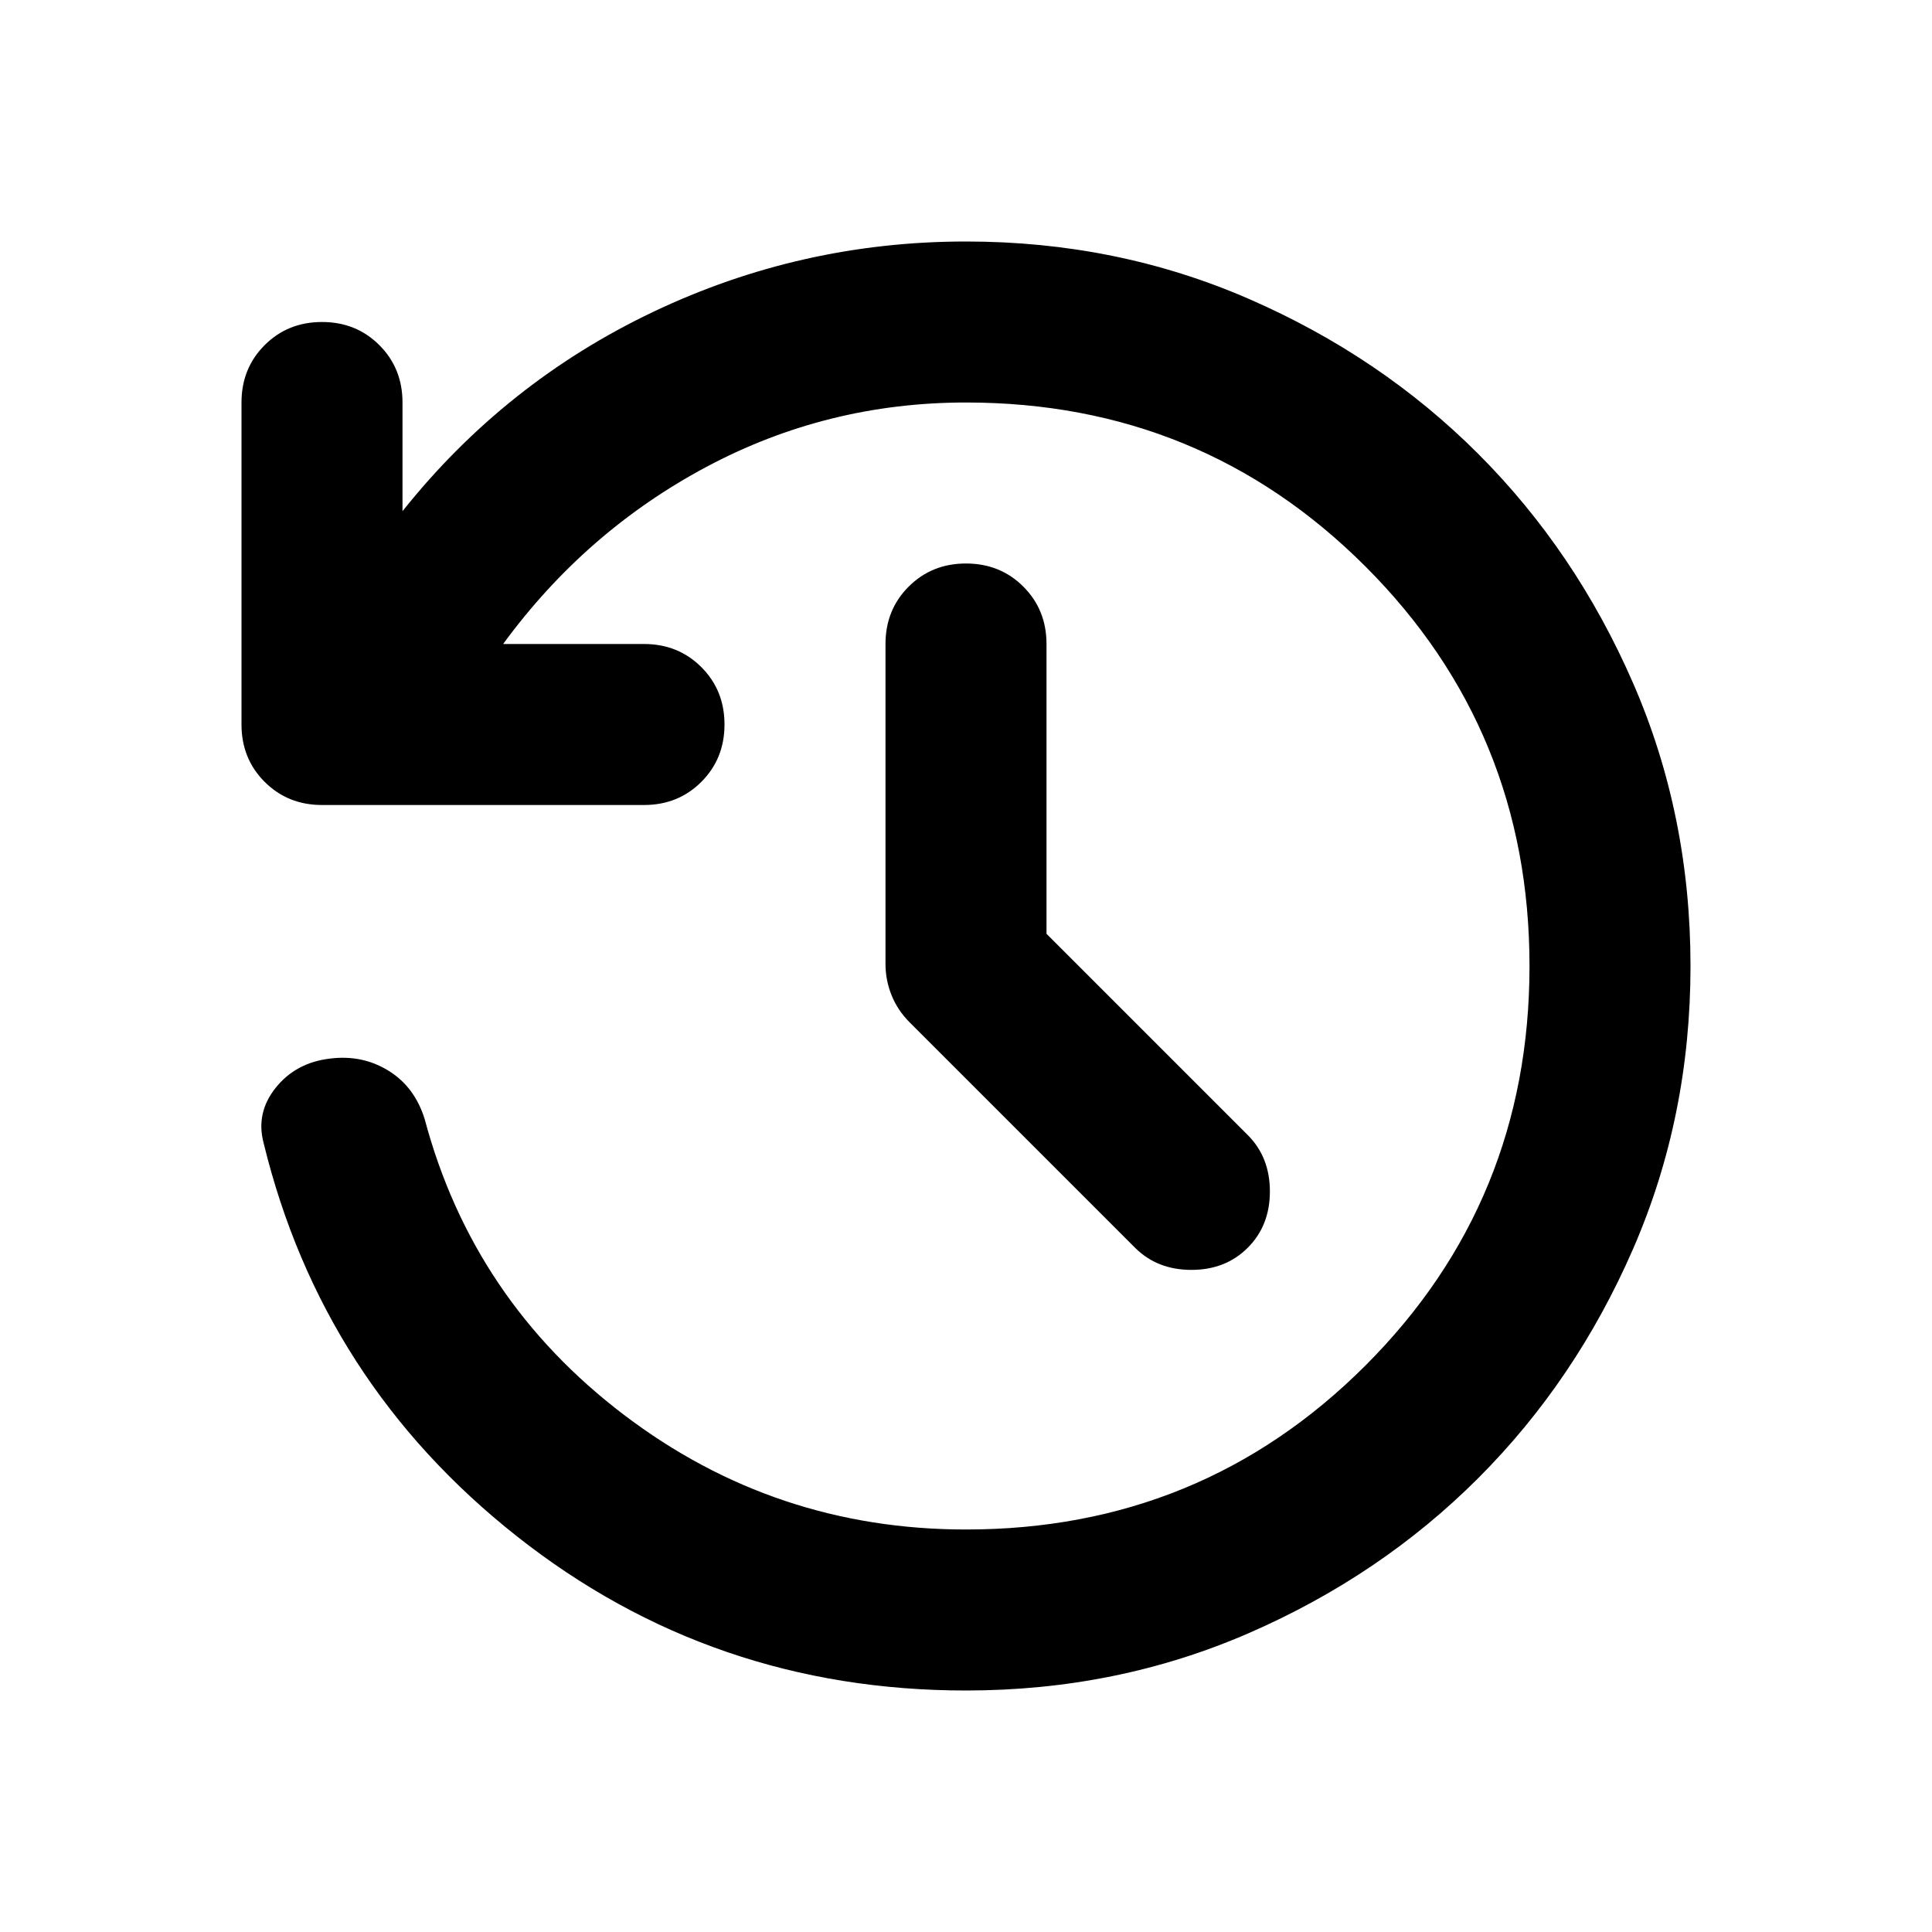
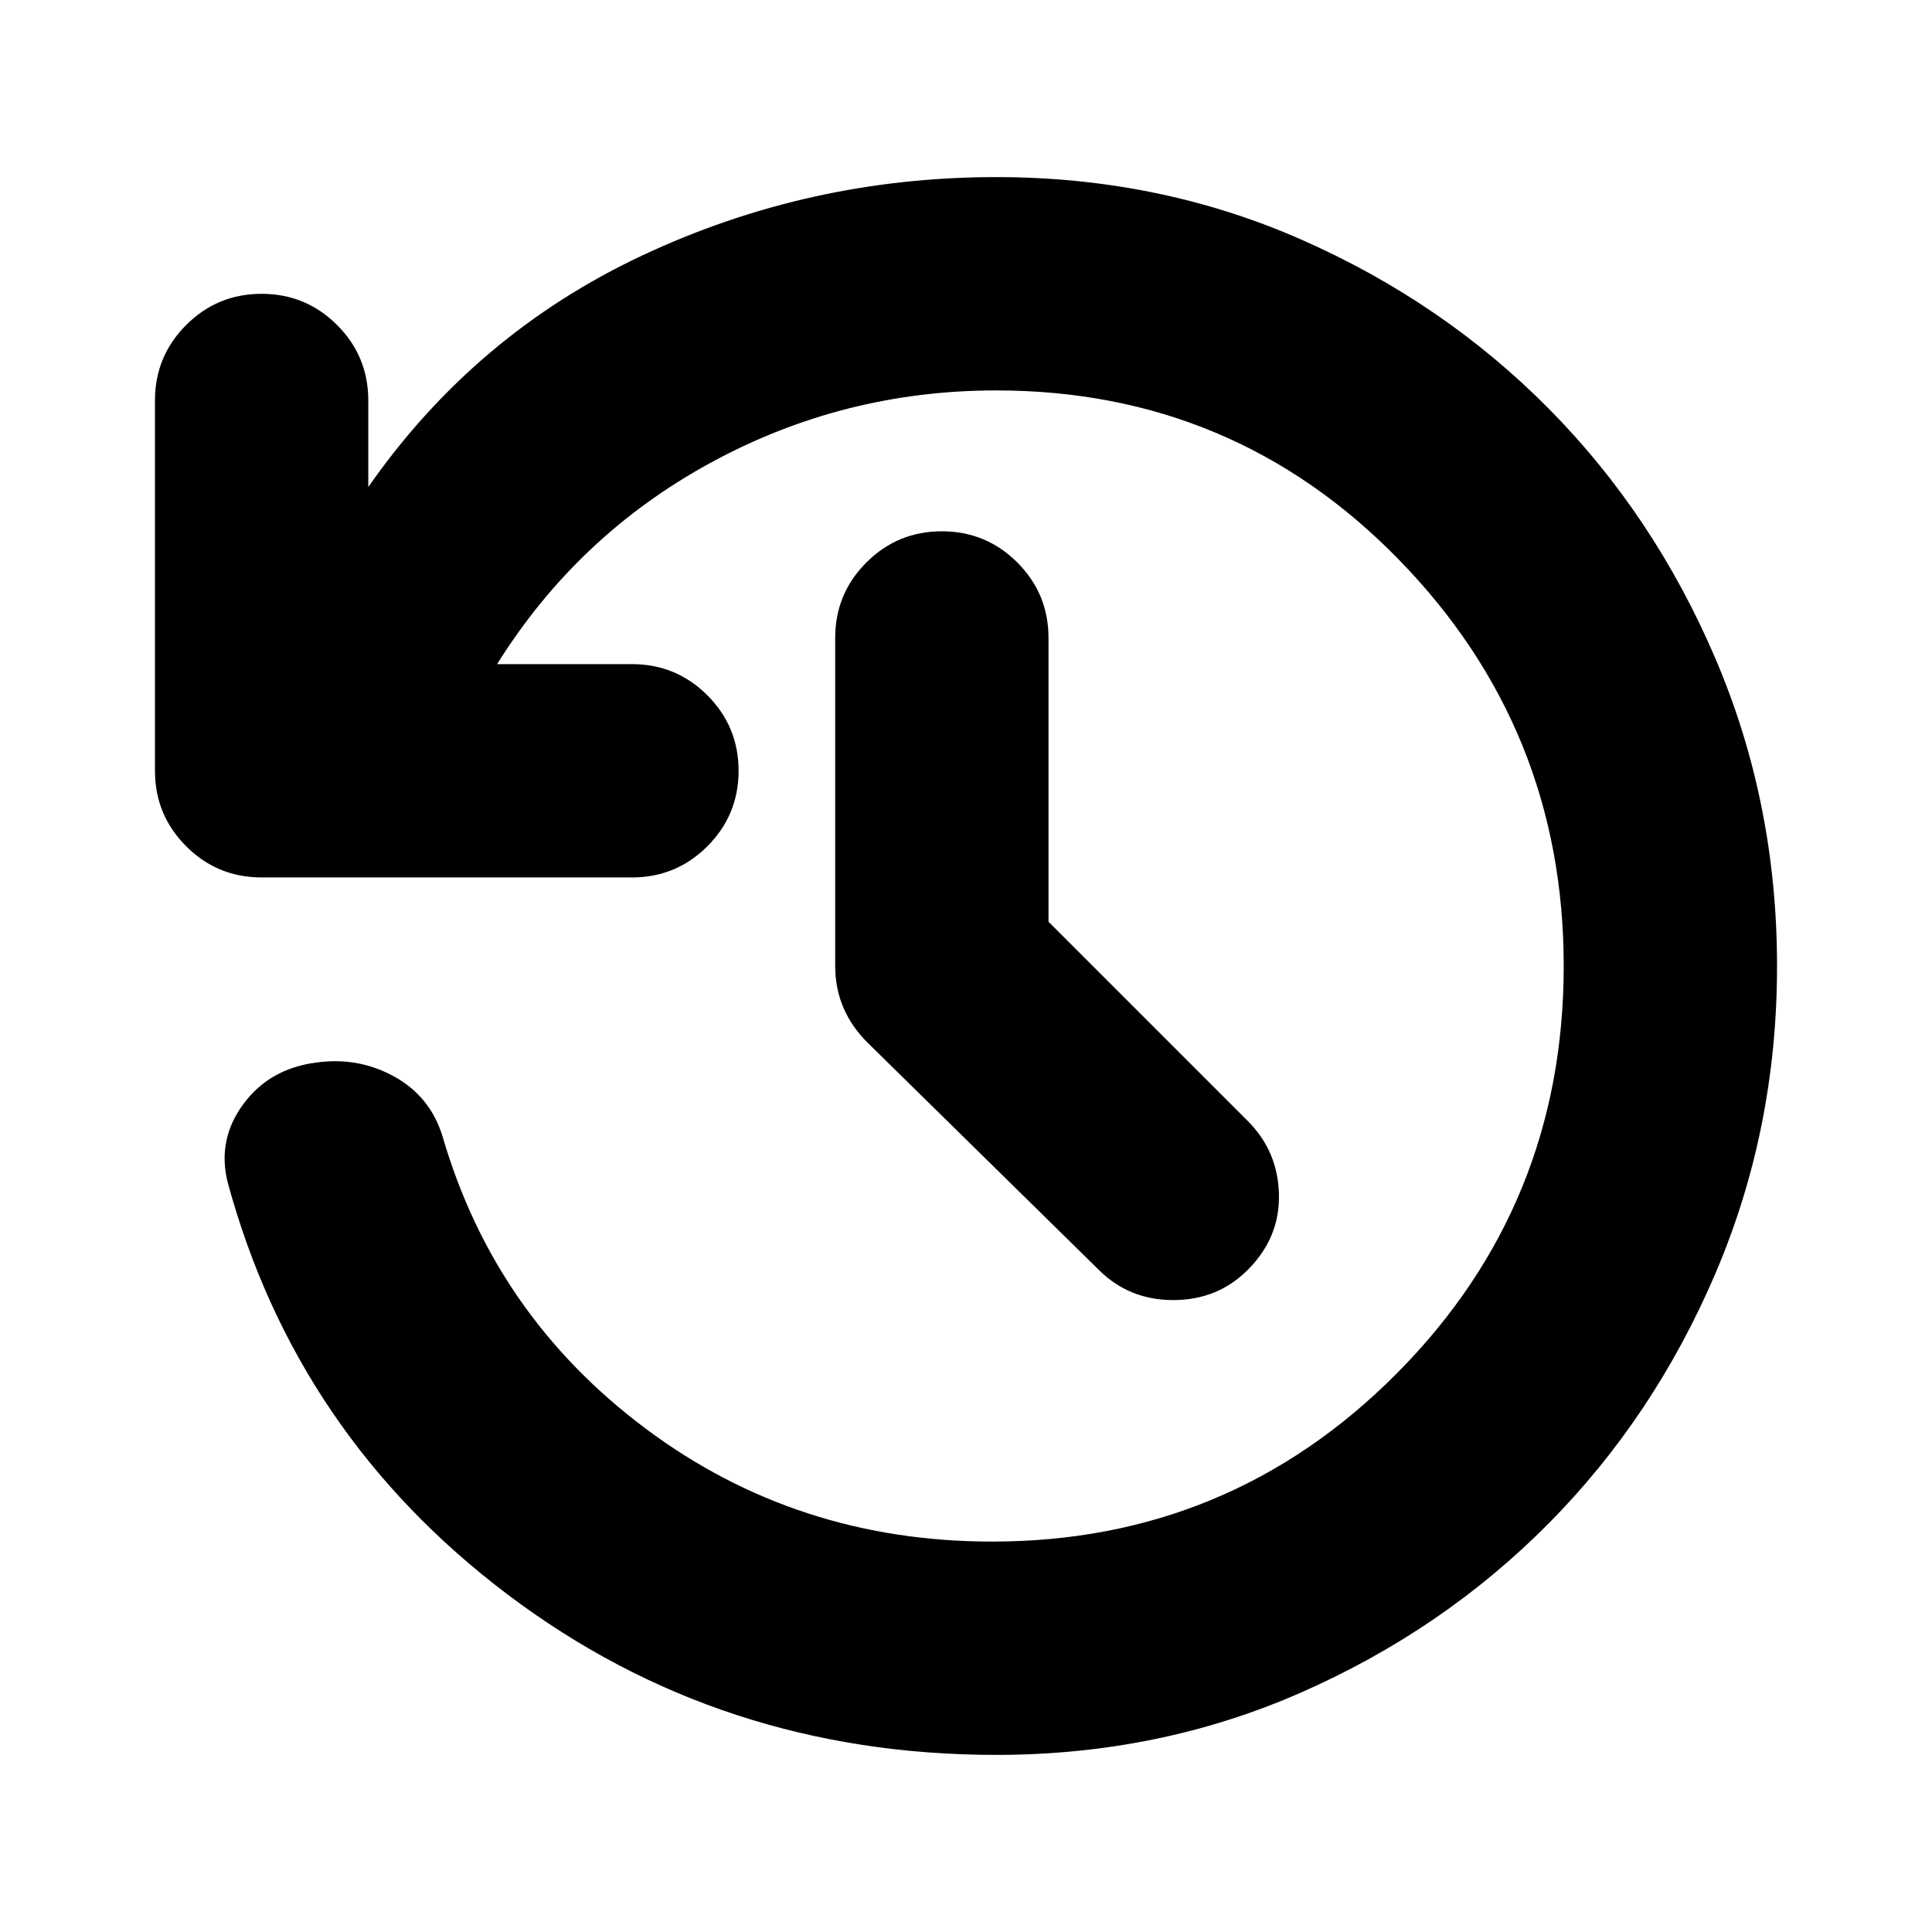
<svg xmlns="http://www.w3.org/2000/svg" height="24" viewBox="0 -960 960 960" width="24">
-   <path d="M480-120q-126 0-223-76.5T131-392q-4-15 6-27.5t27-14.5q16-2 29 6t18 24q24 90 99 147t170 57q117 0 198.5-81.5T760-480q0-117-81.5-198.5T480-760q-69 0-129 32t-101 88h70q17 0 28.5 11.5T360-600q0 17-11.5 28.5T320-560H160q-17 0-28.5-11.5T120-600v-160q0-17 11.5-28.5T160-800q17 0 28.5 11.5T200-760v54q51-64 124.5-99T480-840q75 0 140.5 28.5t114 77q48.5 48.5 77 114T840-480q0 75-28.5 140.5t-77 114q-48.5 48.5-114 77T480-120Zm40-376 100 100q11 11 11 28t-11 28q-11 11-28 11t-28-11L452-452q-6-6-9-13.5t-3-15.5v-159q0-17 11.5-28.5T480-680q17 0 28.5 11.5T520-640v144Z" />
+   <path d="M495-88q-137 0-242.5-79.5T113-373q-5-21 8-38.5t36-20.5q21-3 39 7t24 30q26 89 101 145t172 56q118 0 201-83.5T777-480q0-118-82-202t-200-84q-76 0-142 36T247-630h67q22 0 37.5 15.5T367-577q0 22-15.5 37.5T314-524H130q-22 0-37.5-15.5T77-577v-184q0-22 15.5-37.5T130-814q22 0 37.5 15.5T183-761v43q53-76 136-115t176-39q81 0 151.5 31t123 84q52.5 53 83 124.5T883-480q0 81-30.5 152.5t-83 124.5q-52.5 53-123 84T495-88Zm26-414 99 99q15 15 15.5 36.5T620-329q-15 15-37 15t-37-15L431-442q-8-8-12-17.5t-4-20.5v-163q0-22 15.5-37.5T468-696q22 0 37.5 15.5T521-643v141Z" />
</svg>
